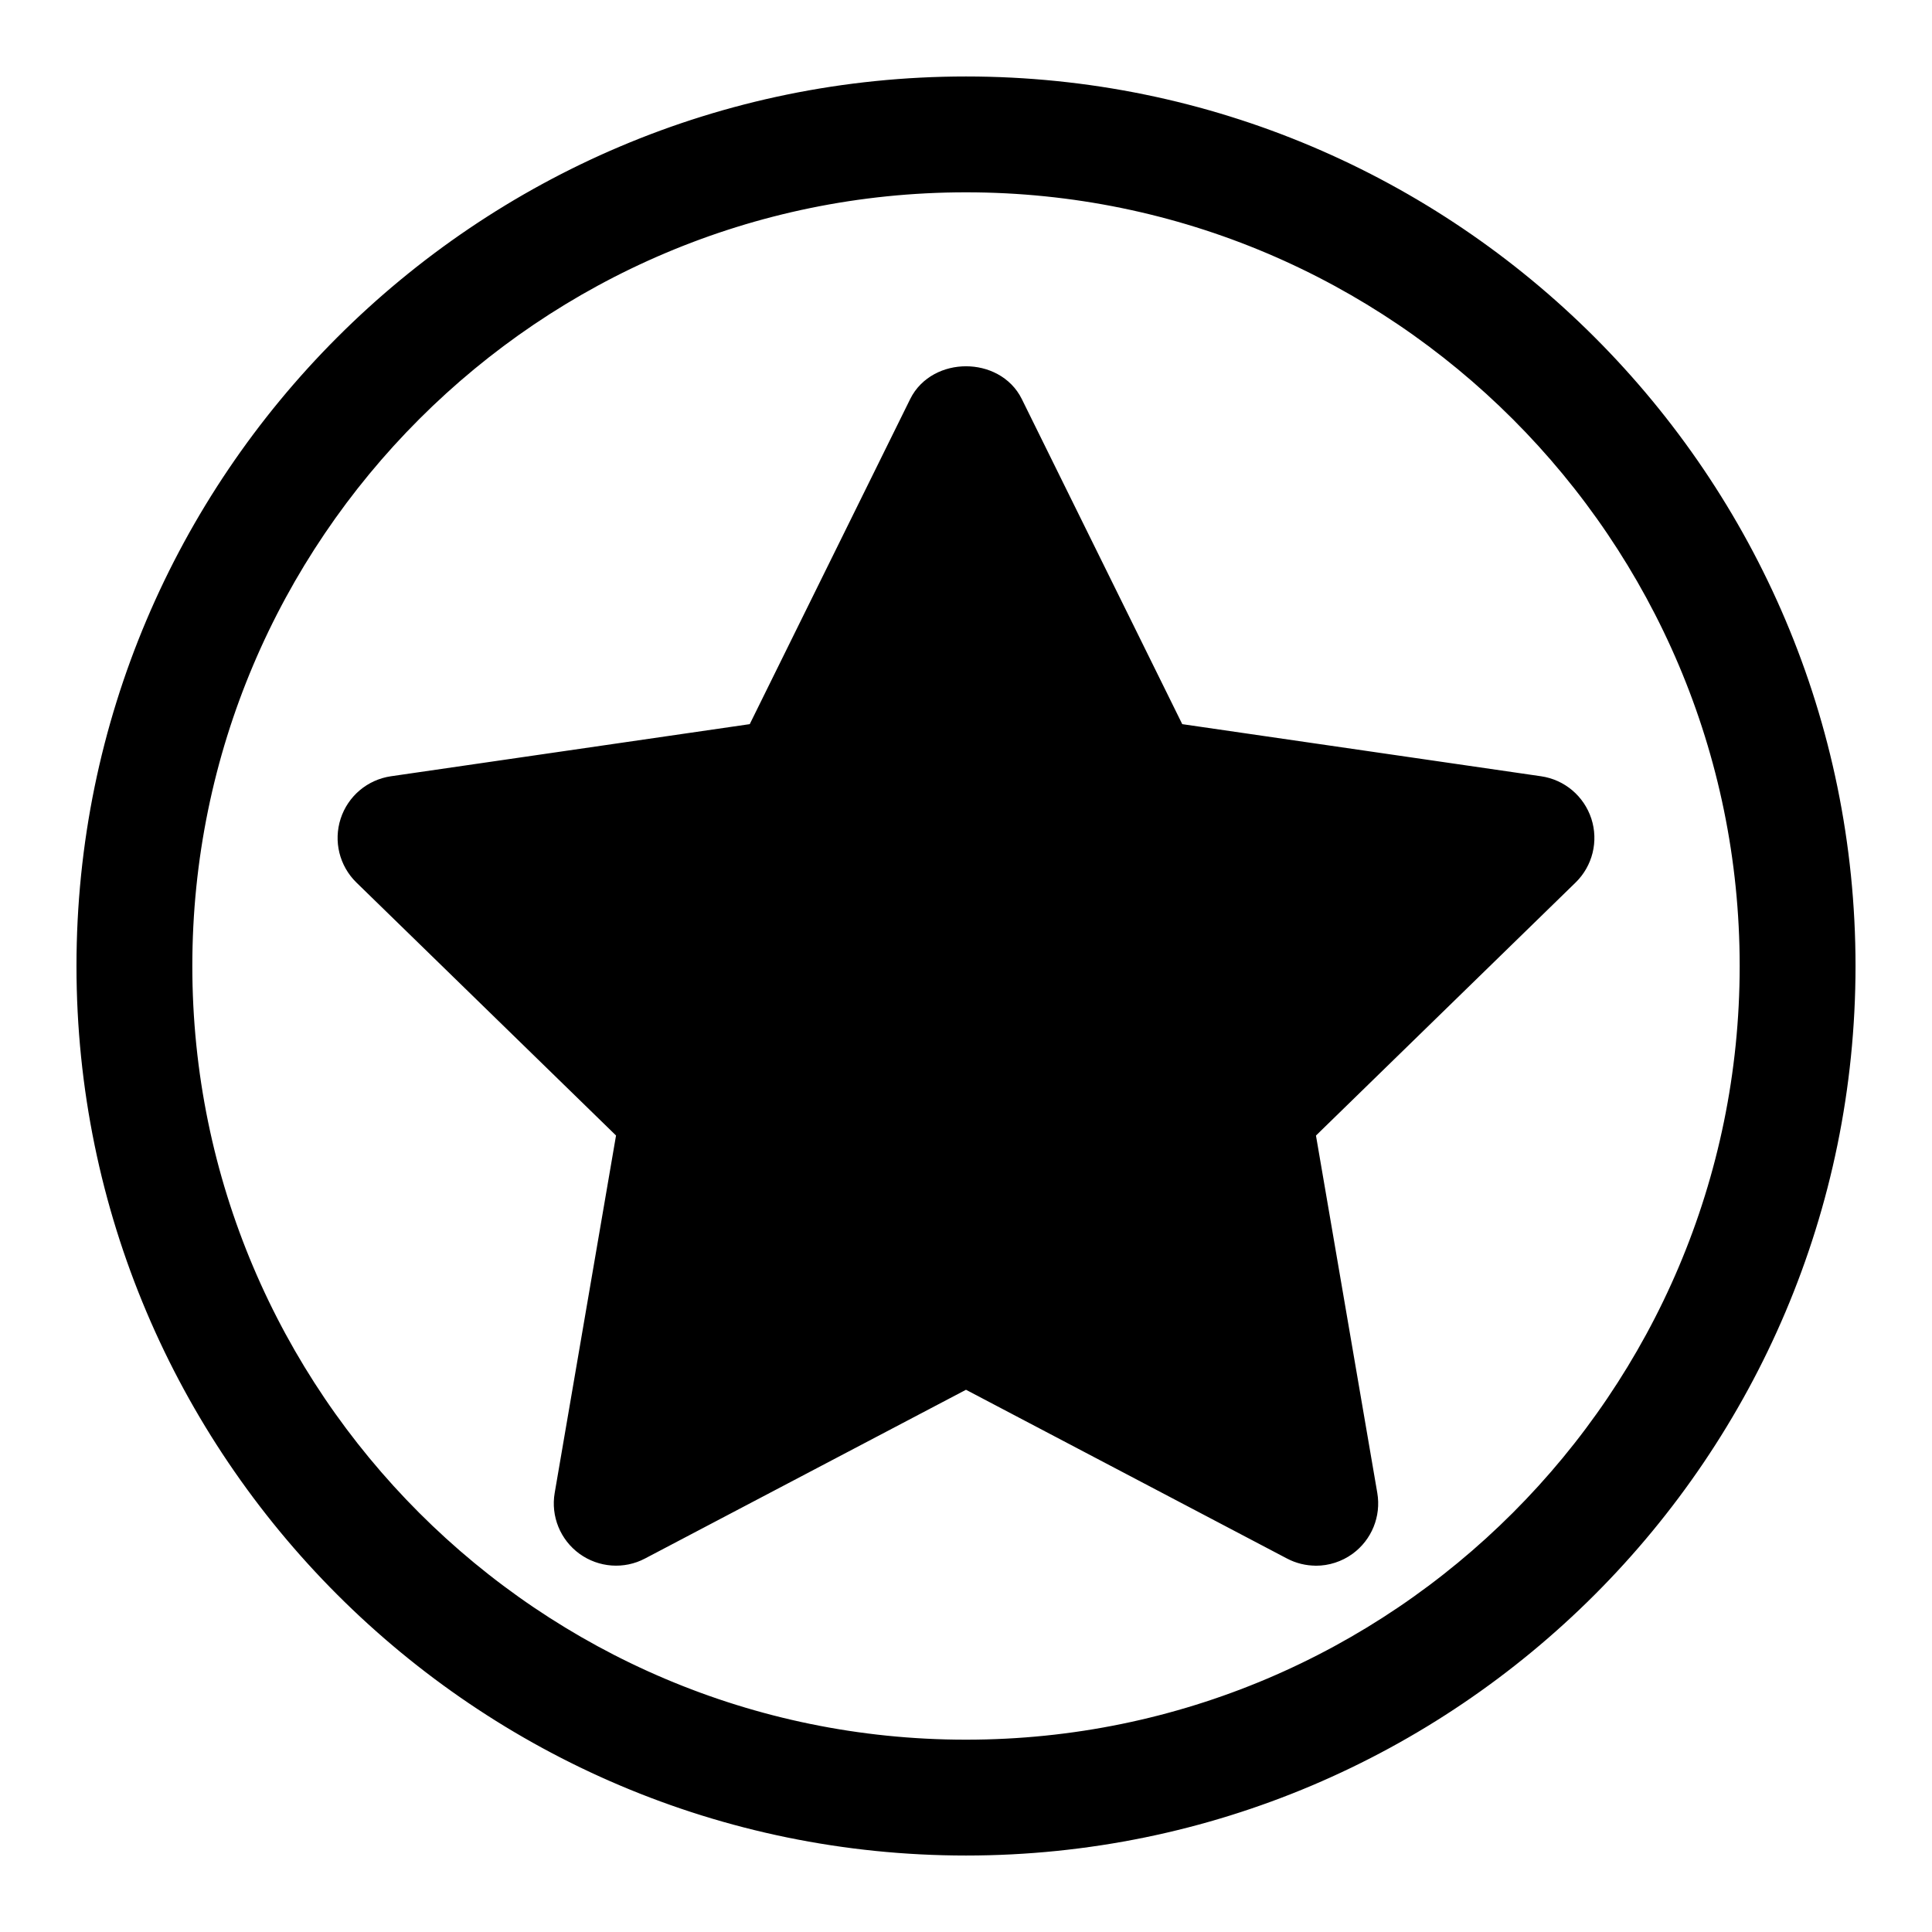
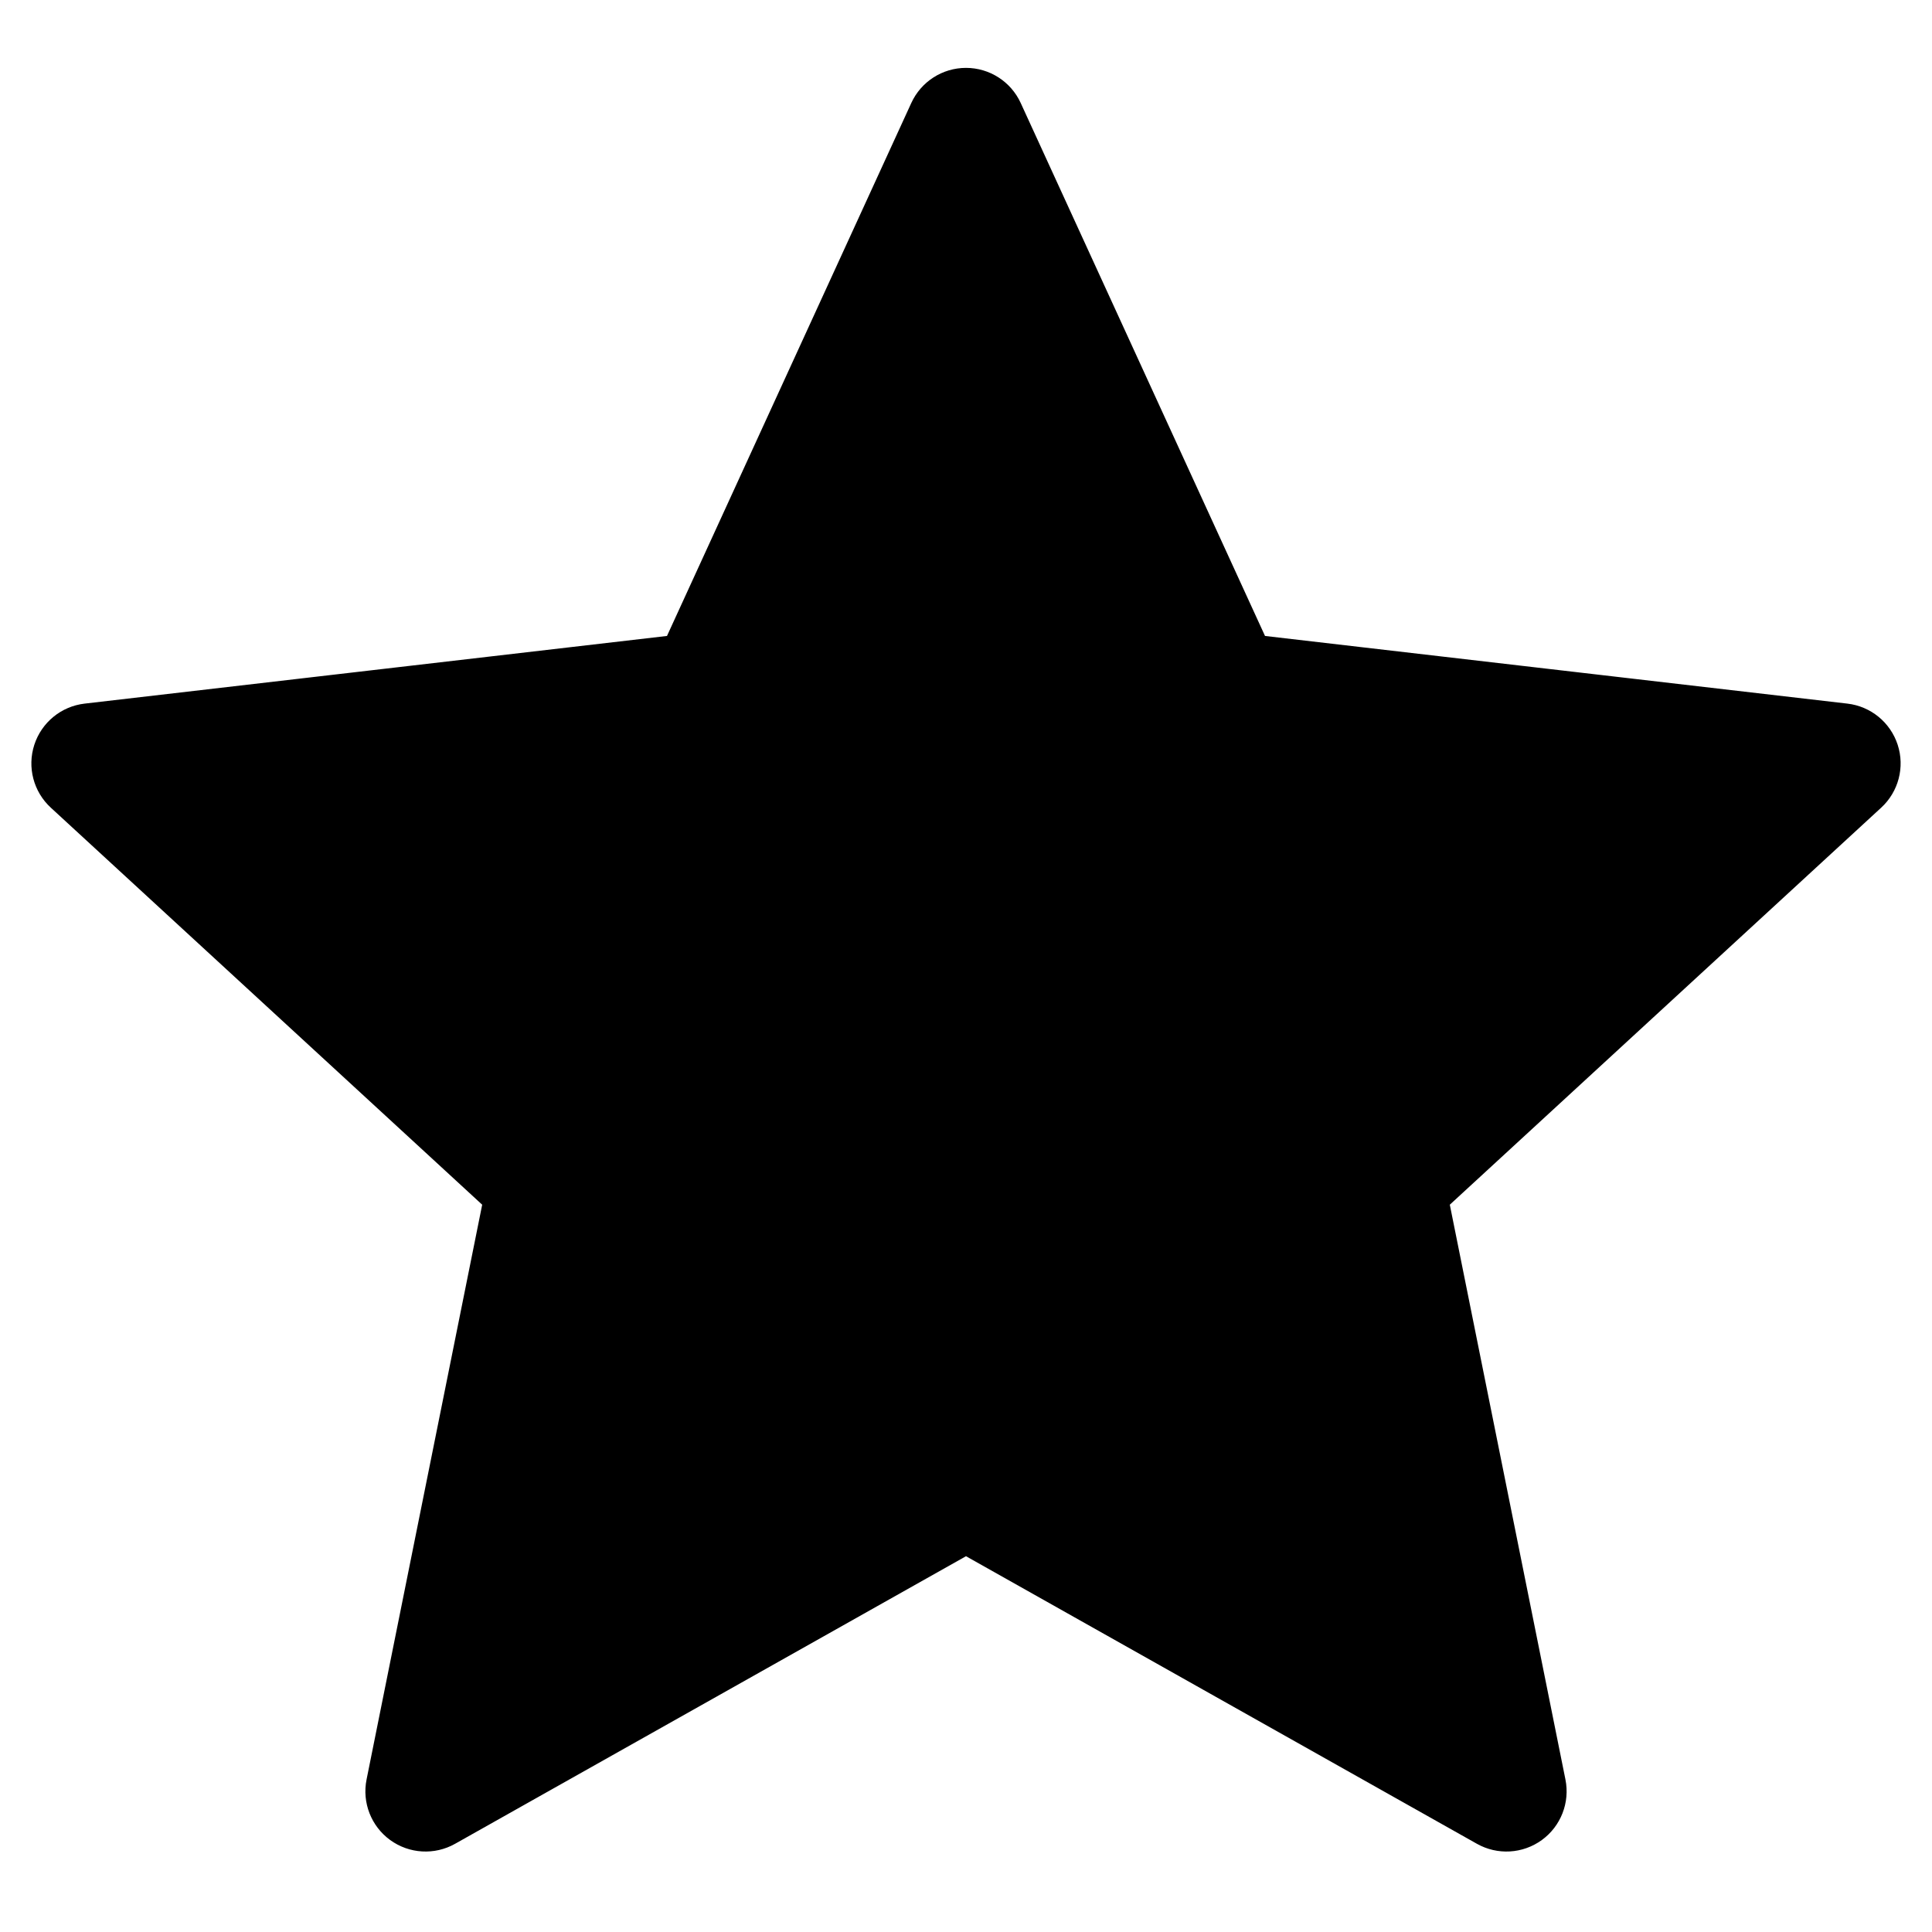
- <svg xmlns="http://www.w3.org/2000/svg" width="100%" height="100%" viewBox="0 0 1000 1000" version="1.1" xml:space="preserve" style="fill-rule:evenodd;clip-rule:evenodd;stroke-linejoin:round;stroke-miterlimit:2;">
-   <path d="M500,50C251.874,50 50,251.874 50,500C50,748.126 251.874,950 500,950C748.126,950 950,748.126 950,500C950,251.874 748.126,50 500,50ZM500,910.87C273.435,910.87 89.13,726.565 89.13,500C89.13,273.435 273.435,89.13 500,89.13C726.565,89.13 910.87,273.435 910.87,500C910.87,726.565 726.565,910.87 500,910.87ZM681.125,799.972C677.662,799.972 674.171,799.154 670.981,797.463L499.996,707.58L329.012,797.463C321.73,801.336 312.786,800.681 306.049,795.8C299.341,790.918 295.96,782.655 297.377,774.474L330.048,584.096L191.735,449.323C185.79,443.514 183.663,434.869 186.226,426.961C188.79,419.053 195.635,413.299 203.843,412.099L394.982,384.337L480.447,211.167C487.783,196.278 512.244,196.278 519.553,211.167L605.017,384.337L796.157,412.099C804.393,413.299 811.183,419.053 813.773,426.961C816.337,434.869 814.21,443.514 808.265,449.323L669.952,584.123L702.622,774.502C704.013,782.683 700.659,790.946 693.95,795.828C690.16,798.582 685.633,800 681.133,800L681.125,799.972Z" style="fill-rule:nonzero;stroke:black;stroke-width:20.83px;" />
+ <svg xmlns="http://www.w3.org/2000/svg" width="100%" height="100%" viewBox="110 80 780 780" version="1.1" xml:space="preserve" style="fill-rule:evenodd;clip-rule:evenodd;stroke-linecap:round;stroke-linejoin:round;stroke-miterlimit:1.5;">
+   <g>
+     <g transform="matrix(1.183767,0,0,1.183767,-238.0789,-186.6369)">
+       <path d="M611.758,263.534C613.863,258.943 618.45,256 623.5,256C628.55,256 633.137,258.943 635.242,263.534L720.349,449.199L923.226,472.767C928.243,473.35 932.459,476.803 934.02,481.606C935.581,486.409 934.199,491.681 930.483,495.101L780.204,633.416L820.483,833.647C821.479,838.598 819.498,843.676 815.412,846.644C811.326,849.612 805.885,849.927 801.484,847.45L623.5,747.269L445.516,847.45C441.115,849.927 435.674,849.612 431.588,846.644C427.502,843.676 425.521,838.598 426.517,833.647L466.796,633.416L316.517,495.101C312.801,491.681 311.419,486.409 312.98,481.606C314.541,476.803 318.757,473.35 323.774,472.767L526.651,449.199L611.758,263.534Z" style="stroke:black;stroke-width:15.21px;" />
+     </g>
+   </g>
</svg>
